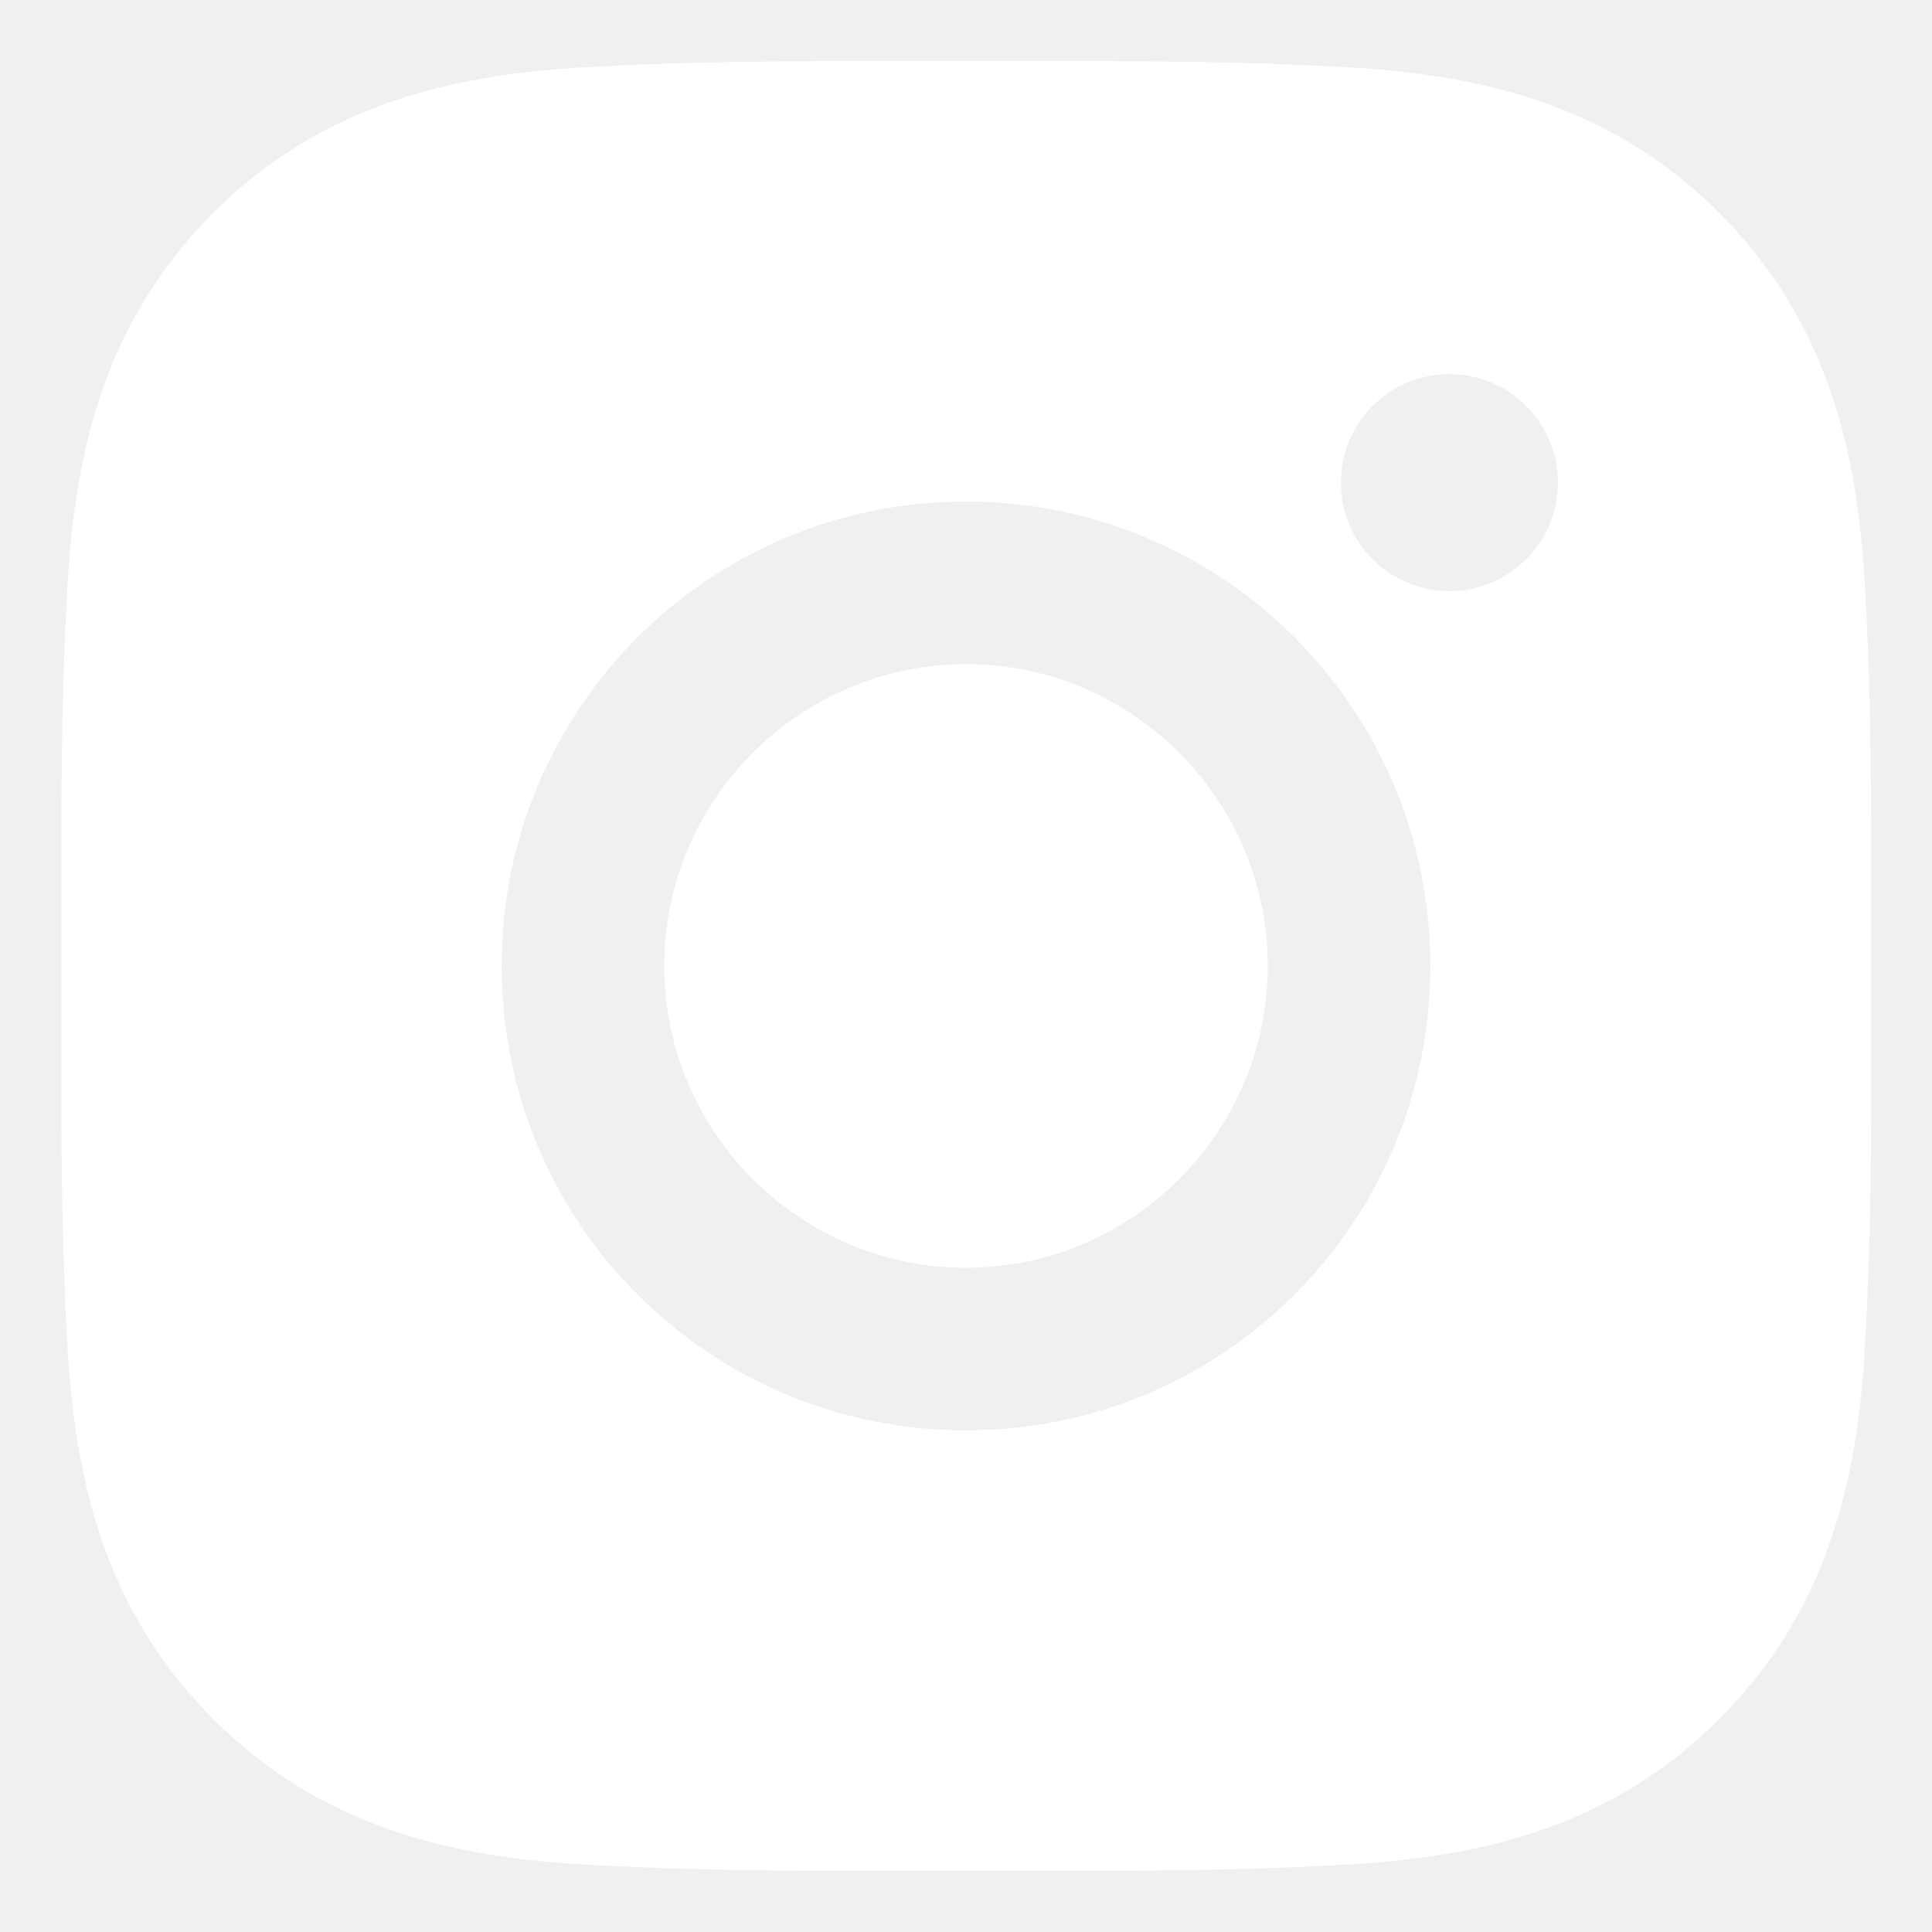
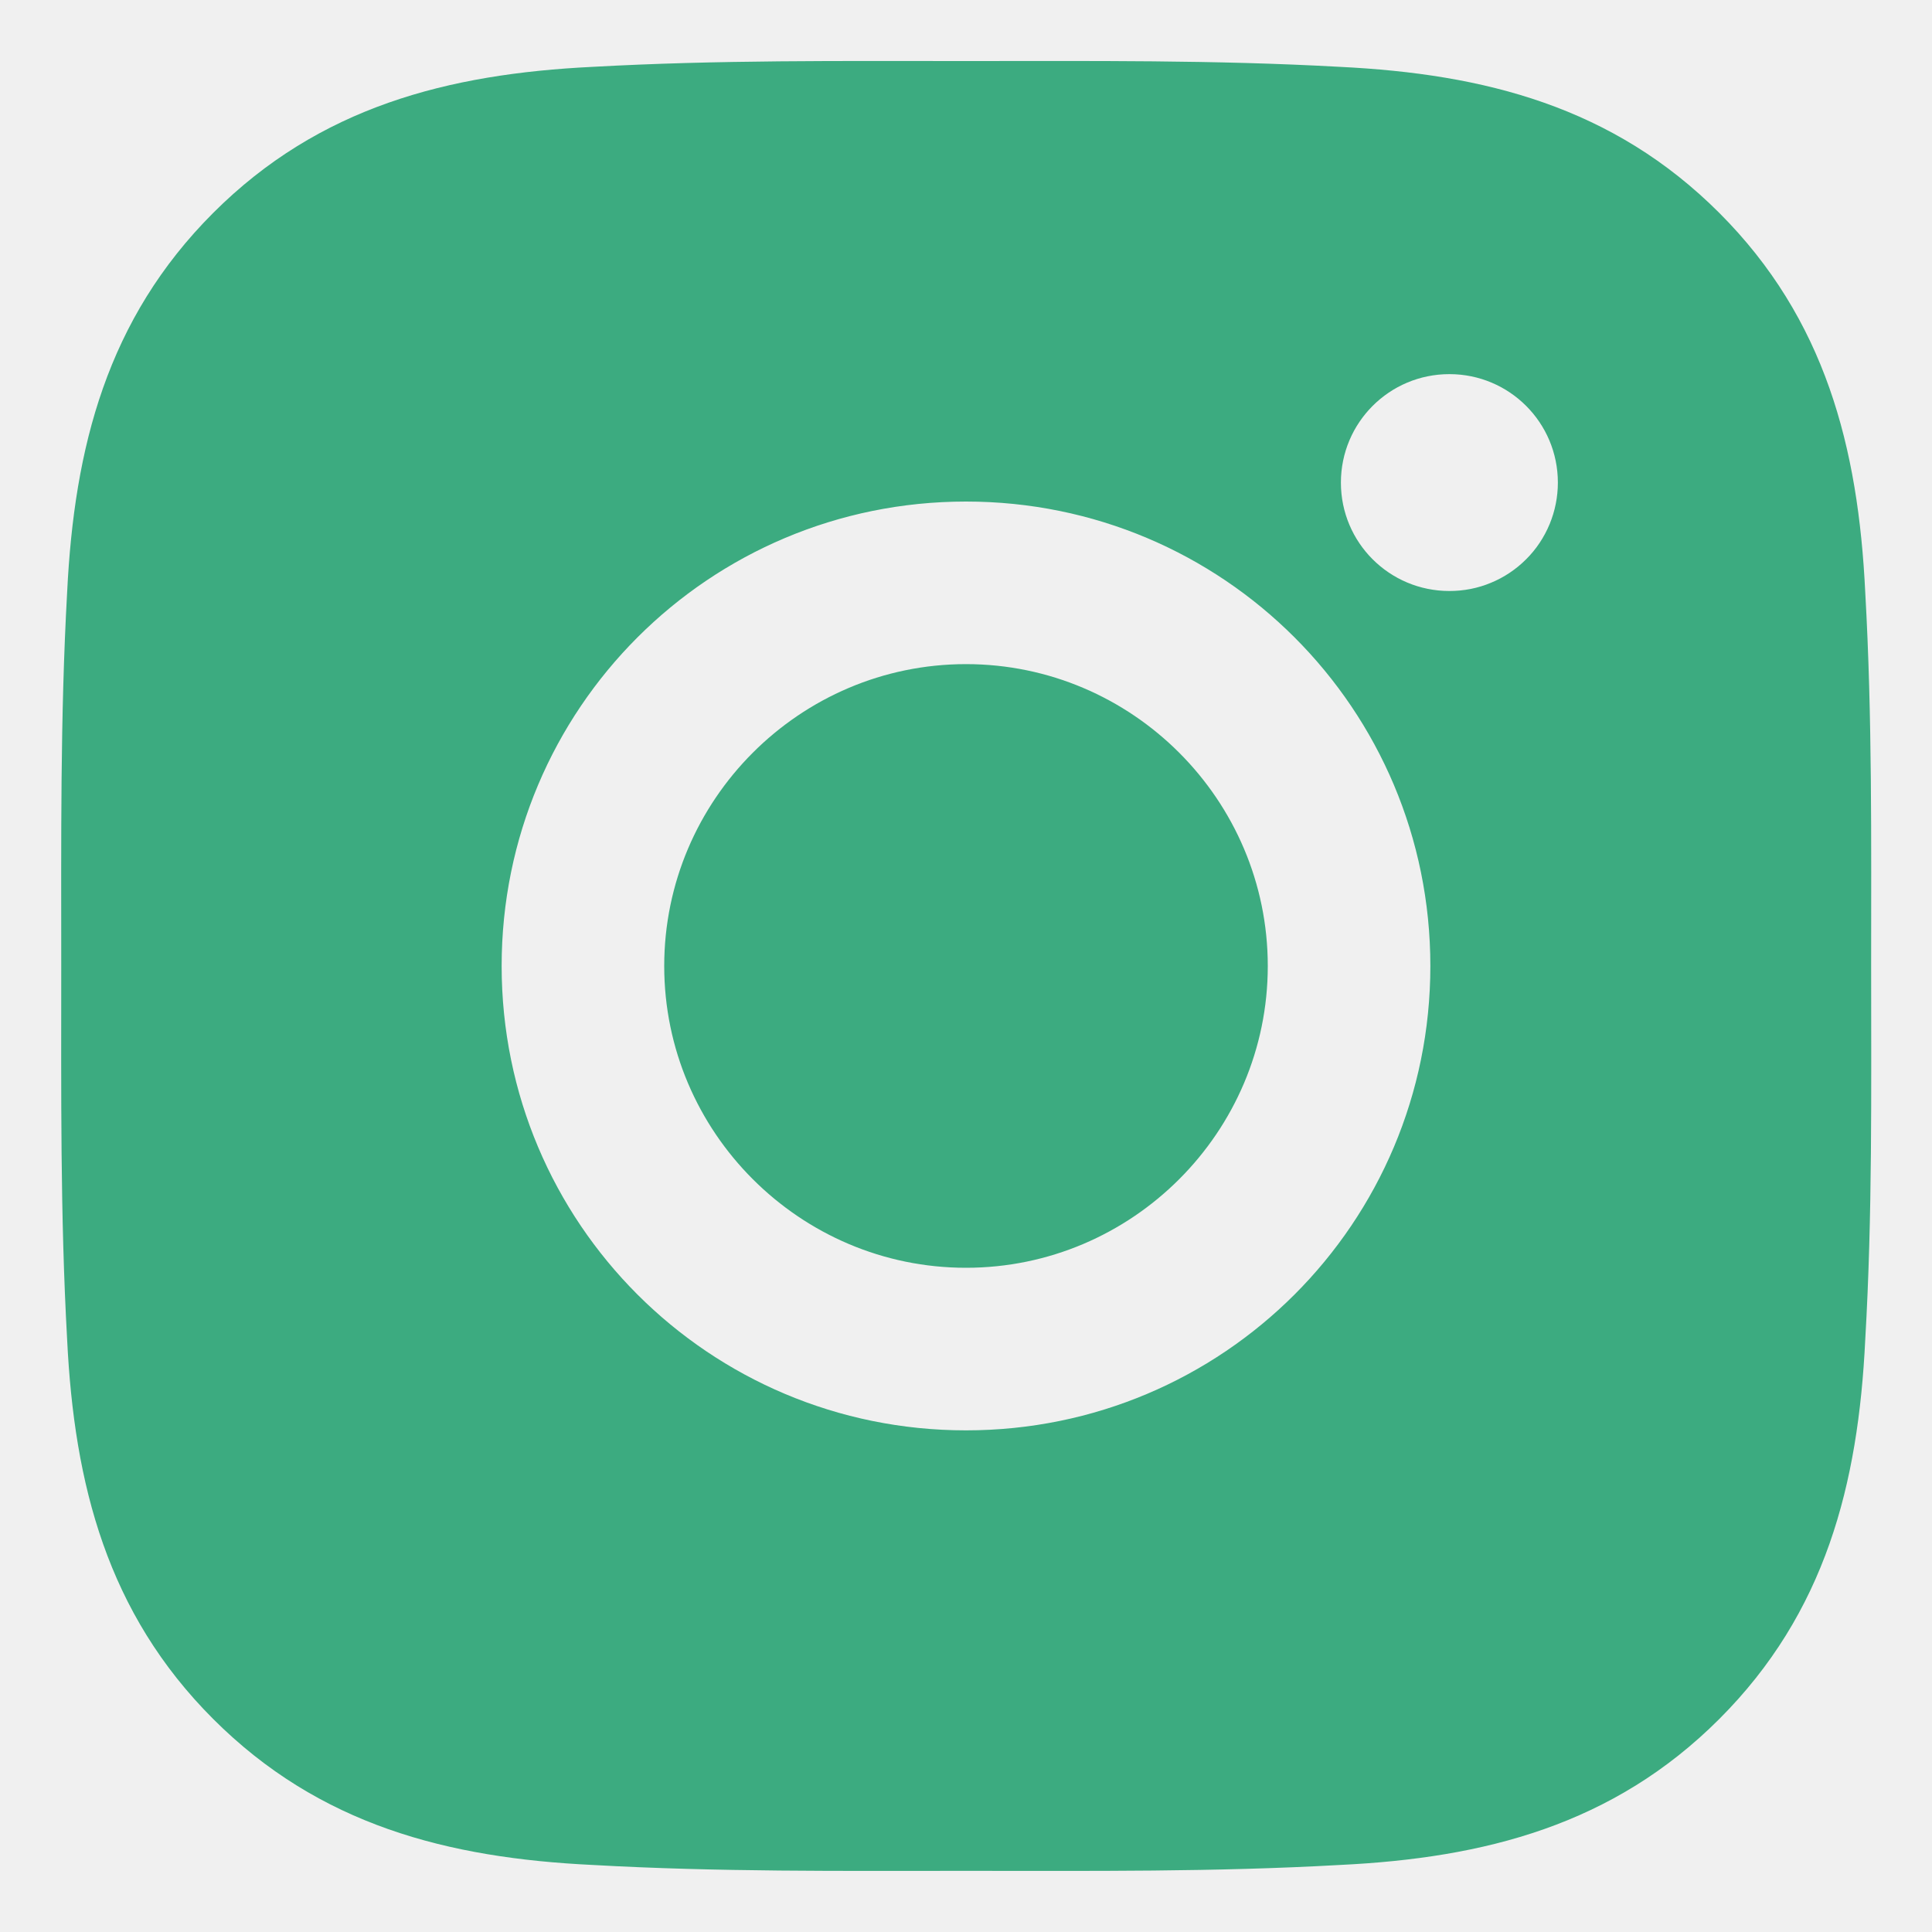
<svg xmlns="http://www.w3.org/2000/svg" width="20" height="20" viewBox="0 0 20 20" fill="none">
-   <path d="M10 6.875C8.28 6.875 6.876 8.279 6.876 10C6.876 11.72 8.28 13.124 10 13.124C11.72 13.124 13.124 11.72 13.124 10C13.124 8.279 11.72 6.875 10 6.875ZM19.37 10C19.37 8.706 19.382 7.424 19.309 6.132C19.237 4.632 18.895 3.301 17.798 2.204C16.699 1.105 15.37 0.765 13.87 0.692C12.576 0.62 11.294 0.632 10.002 0.632C8.709 0.632 7.427 0.62 6.135 0.692C4.635 0.765 3.304 1.107 2.207 2.204C1.108 3.303 0.768 4.632 0.695 6.132C0.623 7.426 0.634 8.708 0.634 10C0.634 11.291 0.623 12.575 0.695 13.867C0.768 15.367 1.11 16.698 2.207 17.795C3.306 18.894 4.635 19.234 6.135 19.306C7.429 19.379 8.711 19.367 10.002 19.367C11.296 19.367 12.578 19.379 13.87 19.306C15.37 19.234 16.701 18.892 17.798 17.795C18.897 16.696 19.237 15.367 19.309 13.867C19.384 12.575 19.37 11.293 19.37 10ZM10 14.807C7.34 14.807 5.193 12.66 5.193 10C5.193 7.339 7.34 5.192 10 5.192C12.66 5.192 14.807 7.339 14.807 10C14.807 12.66 12.66 14.807 10 14.807ZM15.004 6.118C14.383 6.118 13.881 5.617 13.881 4.996C13.881 4.375 14.383 3.873 15.004 3.873C15.625 3.873 16.127 4.375 16.127 4.996C16.127 5.143 16.098 5.289 16.042 5.425C15.985 5.562 15.903 5.686 15.798 5.79C15.694 5.894 15.57 5.977 15.434 6.033C15.298 6.09 15.152 6.118 15.004 6.118Z" fill="white" />
+   <path d="M10 6.875C8.28 6.875 6.876 8.279 6.876 10C6.876 11.72 8.28 13.124 10 13.124C11.72 13.124 13.124 11.72 13.124 10C13.124 8.279 11.72 6.875 10 6.875ZM19.37 10C19.37 8.706 19.382 7.424 19.309 6.132C19.237 4.632 18.895 3.301 17.798 2.204C16.699 1.105 15.37 0.765 13.87 0.692C12.576 0.62 11.294 0.632 10.002 0.632C8.709 0.632 7.427 0.62 6.135 0.692C4.635 0.765 3.304 1.107 2.207 2.204C1.108 3.303 0.768 4.632 0.695 6.132C0.623 7.426 0.634 8.708 0.634 10C0.634 11.291 0.623 12.575 0.695 13.867C0.768 15.367 1.11 16.698 2.207 17.795C3.306 18.894 4.635 19.234 6.135 19.306C7.429 19.379 8.711 19.367 10.002 19.367C11.296 19.367 12.578 19.379 13.87 19.306C15.37 19.234 16.701 18.892 17.798 17.795C18.897 16.696 19.237 15.367 19.309 13.867C19.384 12.575 19.37 11.293 19.37 10ZM10 14.807C7.34 14.807 5.193 12.66 5.193 10C5.193 7.339 7.34 5.192 10 5.192C12.66 5.192 14.807 7.339 14.807 10C14.807 12.66 12.66 14.807 10 14.807ZM15.004 6.118C14.383 6.118 13.881 5.617 13.881 4.996C13.881 4.375 14.383 3.873 15.004 3.873C15.625 3.873 16.127 4.375 16.127 4.996C16.127 5.143 16.098 5.289 16.042 5.425C15.985 5.562 15.903 5.686 15.798 5.79C15.694 5.894 15.57 5.977 15.434 6.033C15.298 6.09 15.152 6.118 15.004 6.118Z" fill="#3CAB80" />
</svg>
